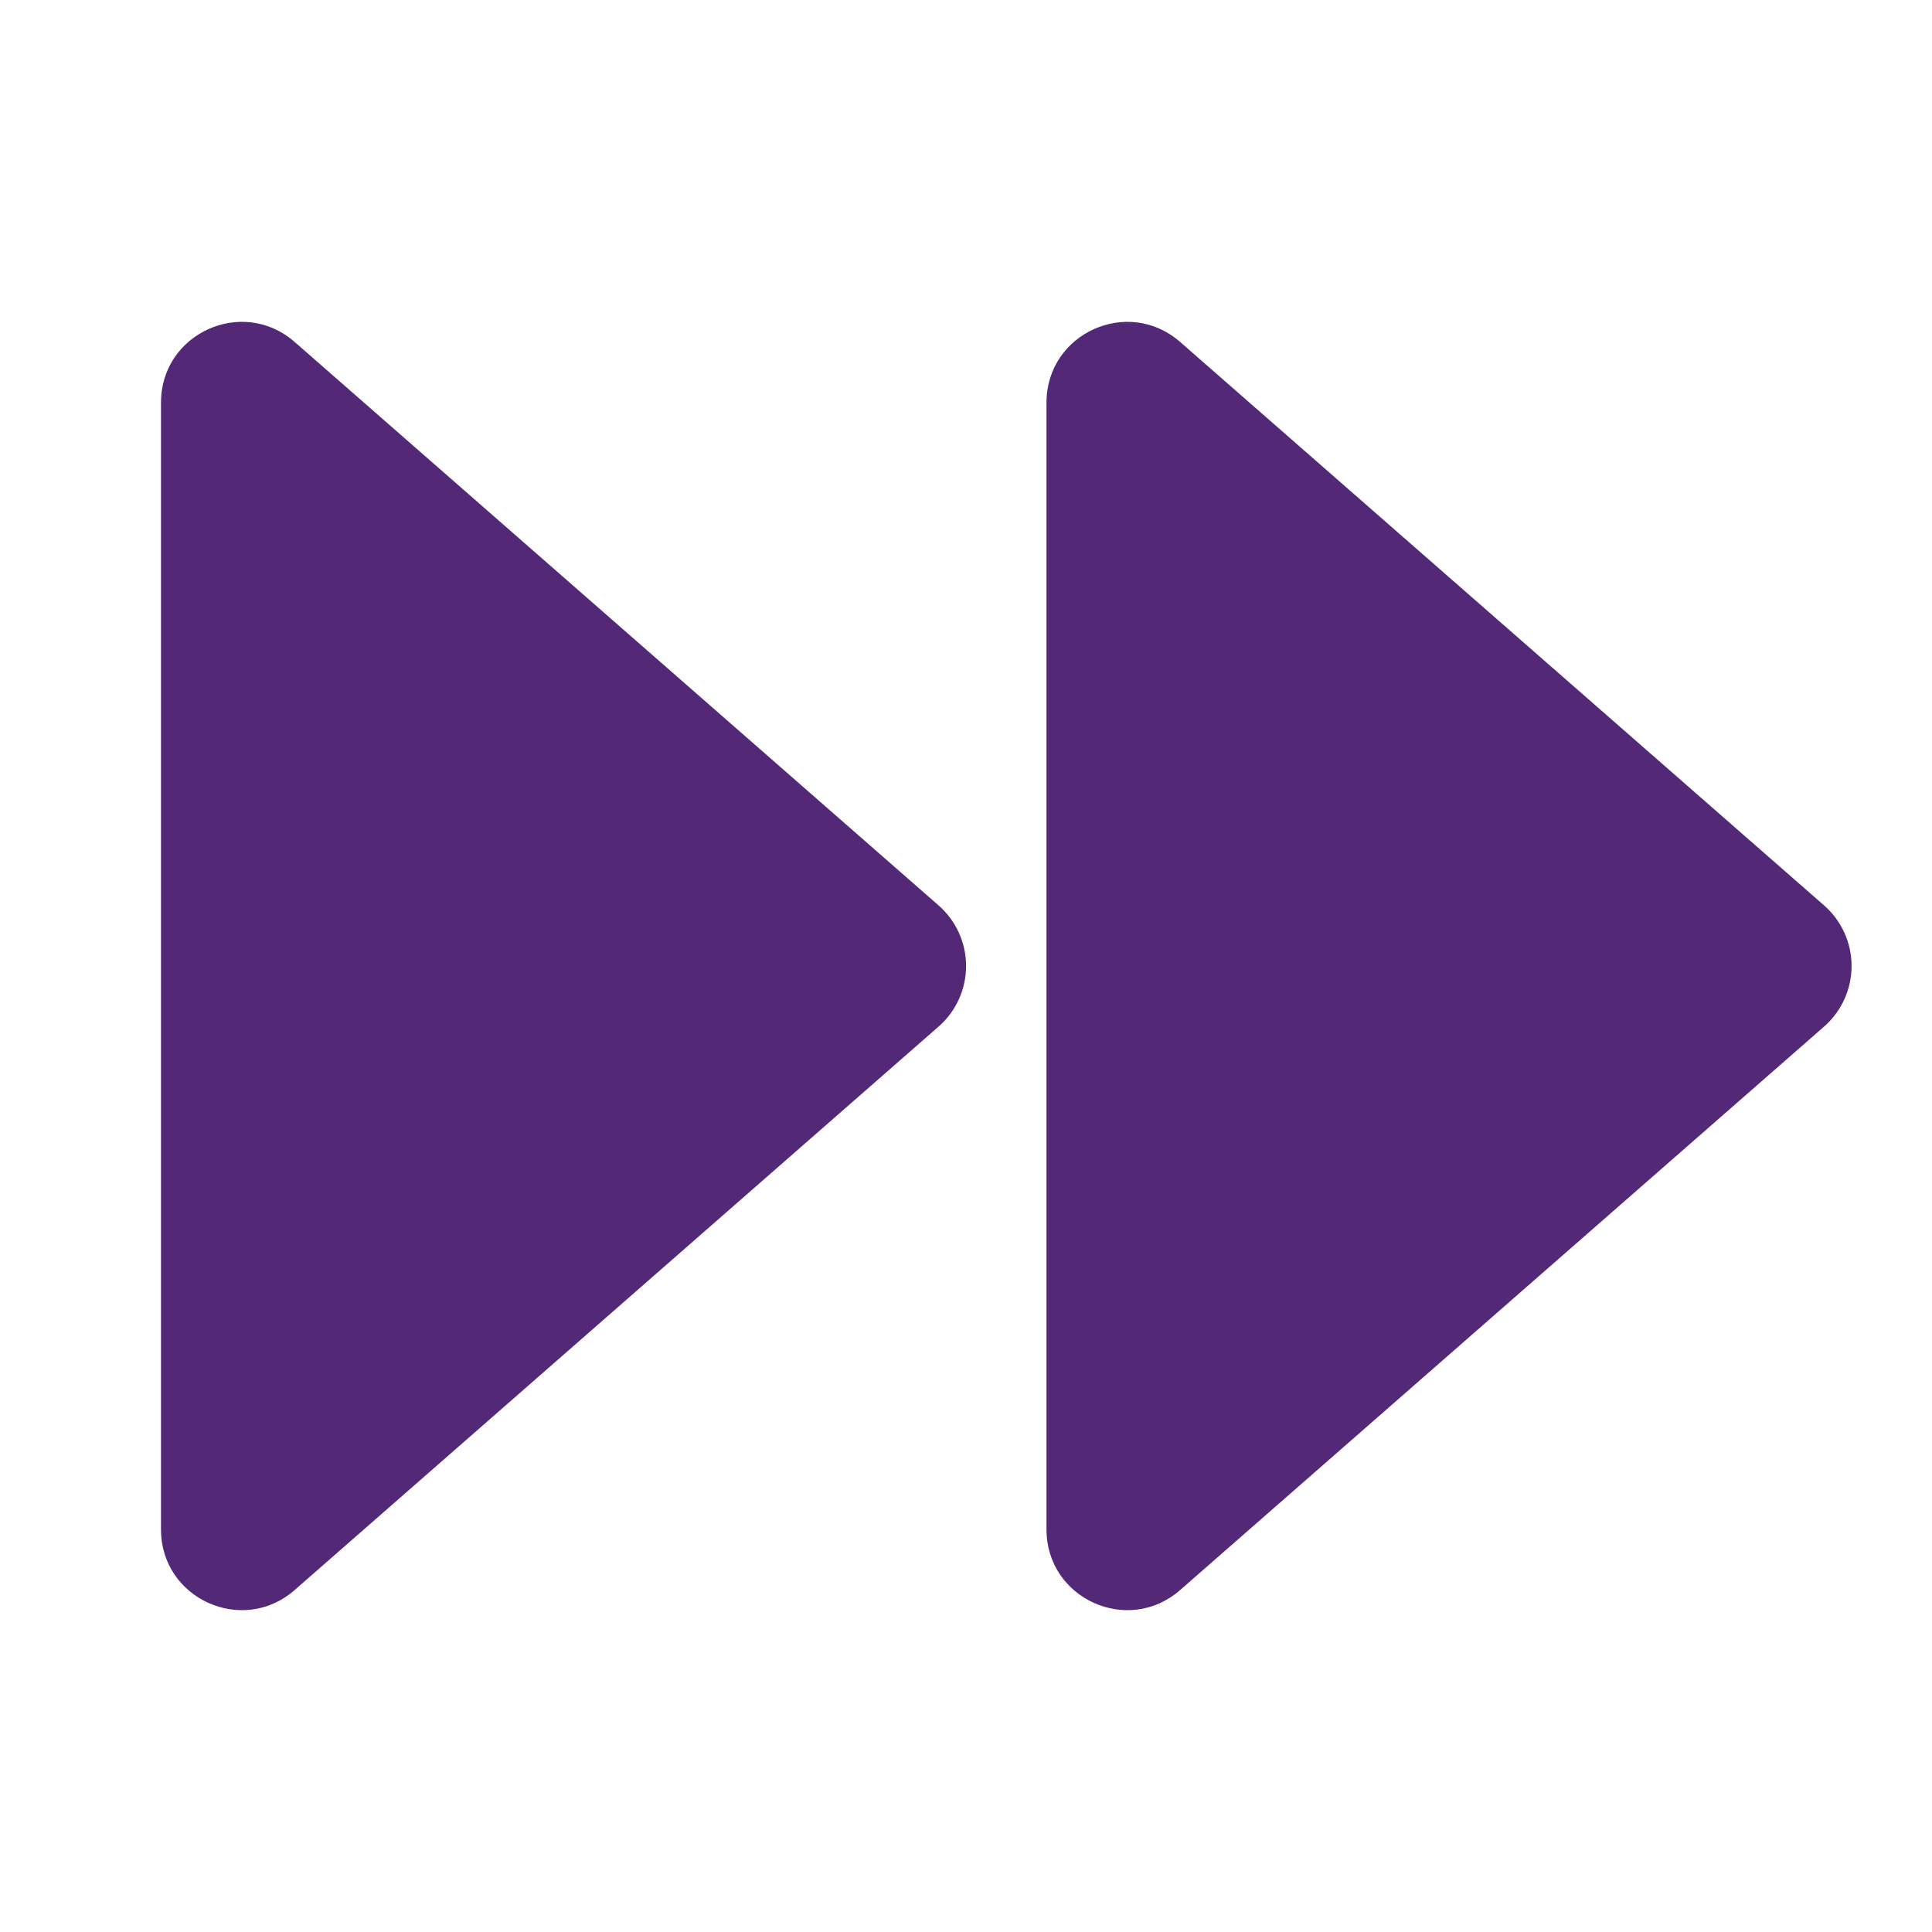
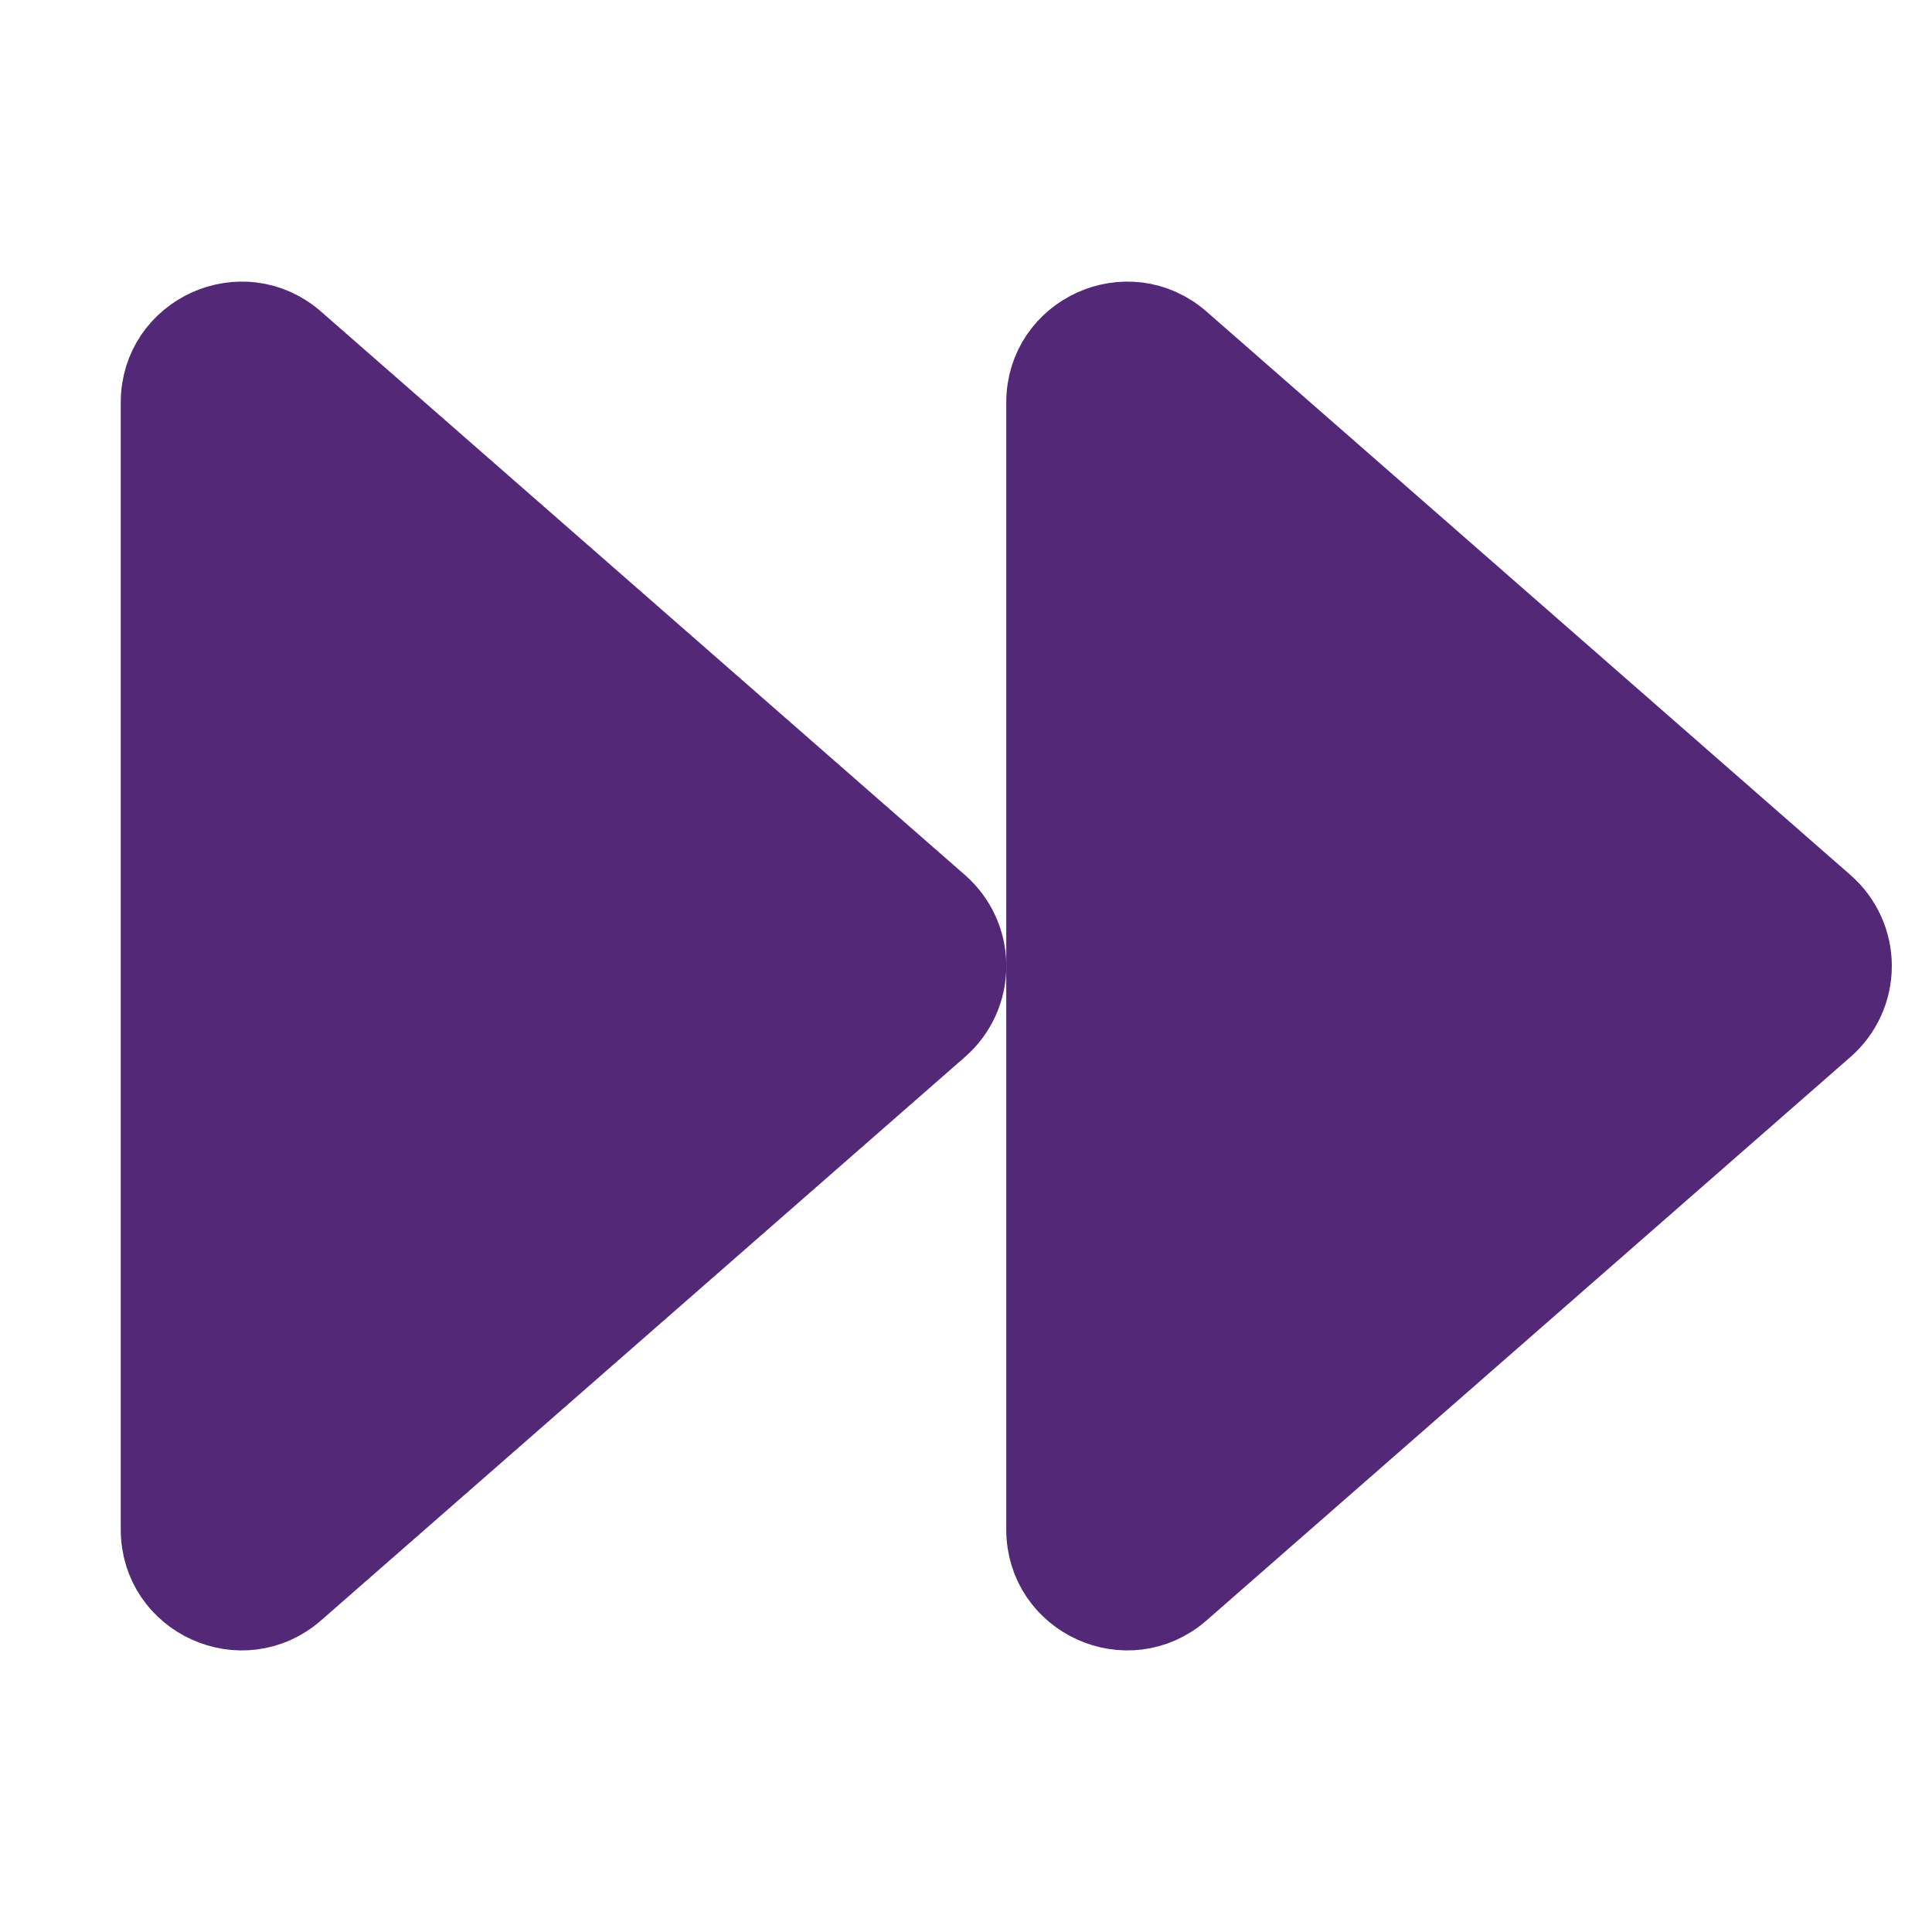
- <svg xmlns="http://www.w3.org/2000/svg" stroke="hsl(272 50% 31%)" fill="hsl(272 50% 31%)" stroke-width="0" viewBox="0 0 24 24" height="200px" width="200px">
+ <svg xmlns="http://www.w3.org/2000/svg" stroke="hsl(272 50% 31%)" fill="hsl(272 50% 31%)" strokeWidth="0" viewBox="0 0 24 24" height="200px" width="200px">
  <path d="M2 5v14c0 .86 1.012 1.318 1.659 .753l8 -7a1 1 0 0 0 0 -1.506l-8 -7c-.647 -.565 -1.659 -.106 -1.659 .753z" />
  <path d="M13 5v14c0 .86 1.012 1.318 1.659 .753l8 -7a1 1 0 0 0 0 -1.506l-8 -7c-.647 -.565 -1.659 -.106 -1.659 .753z" />
</svg>
